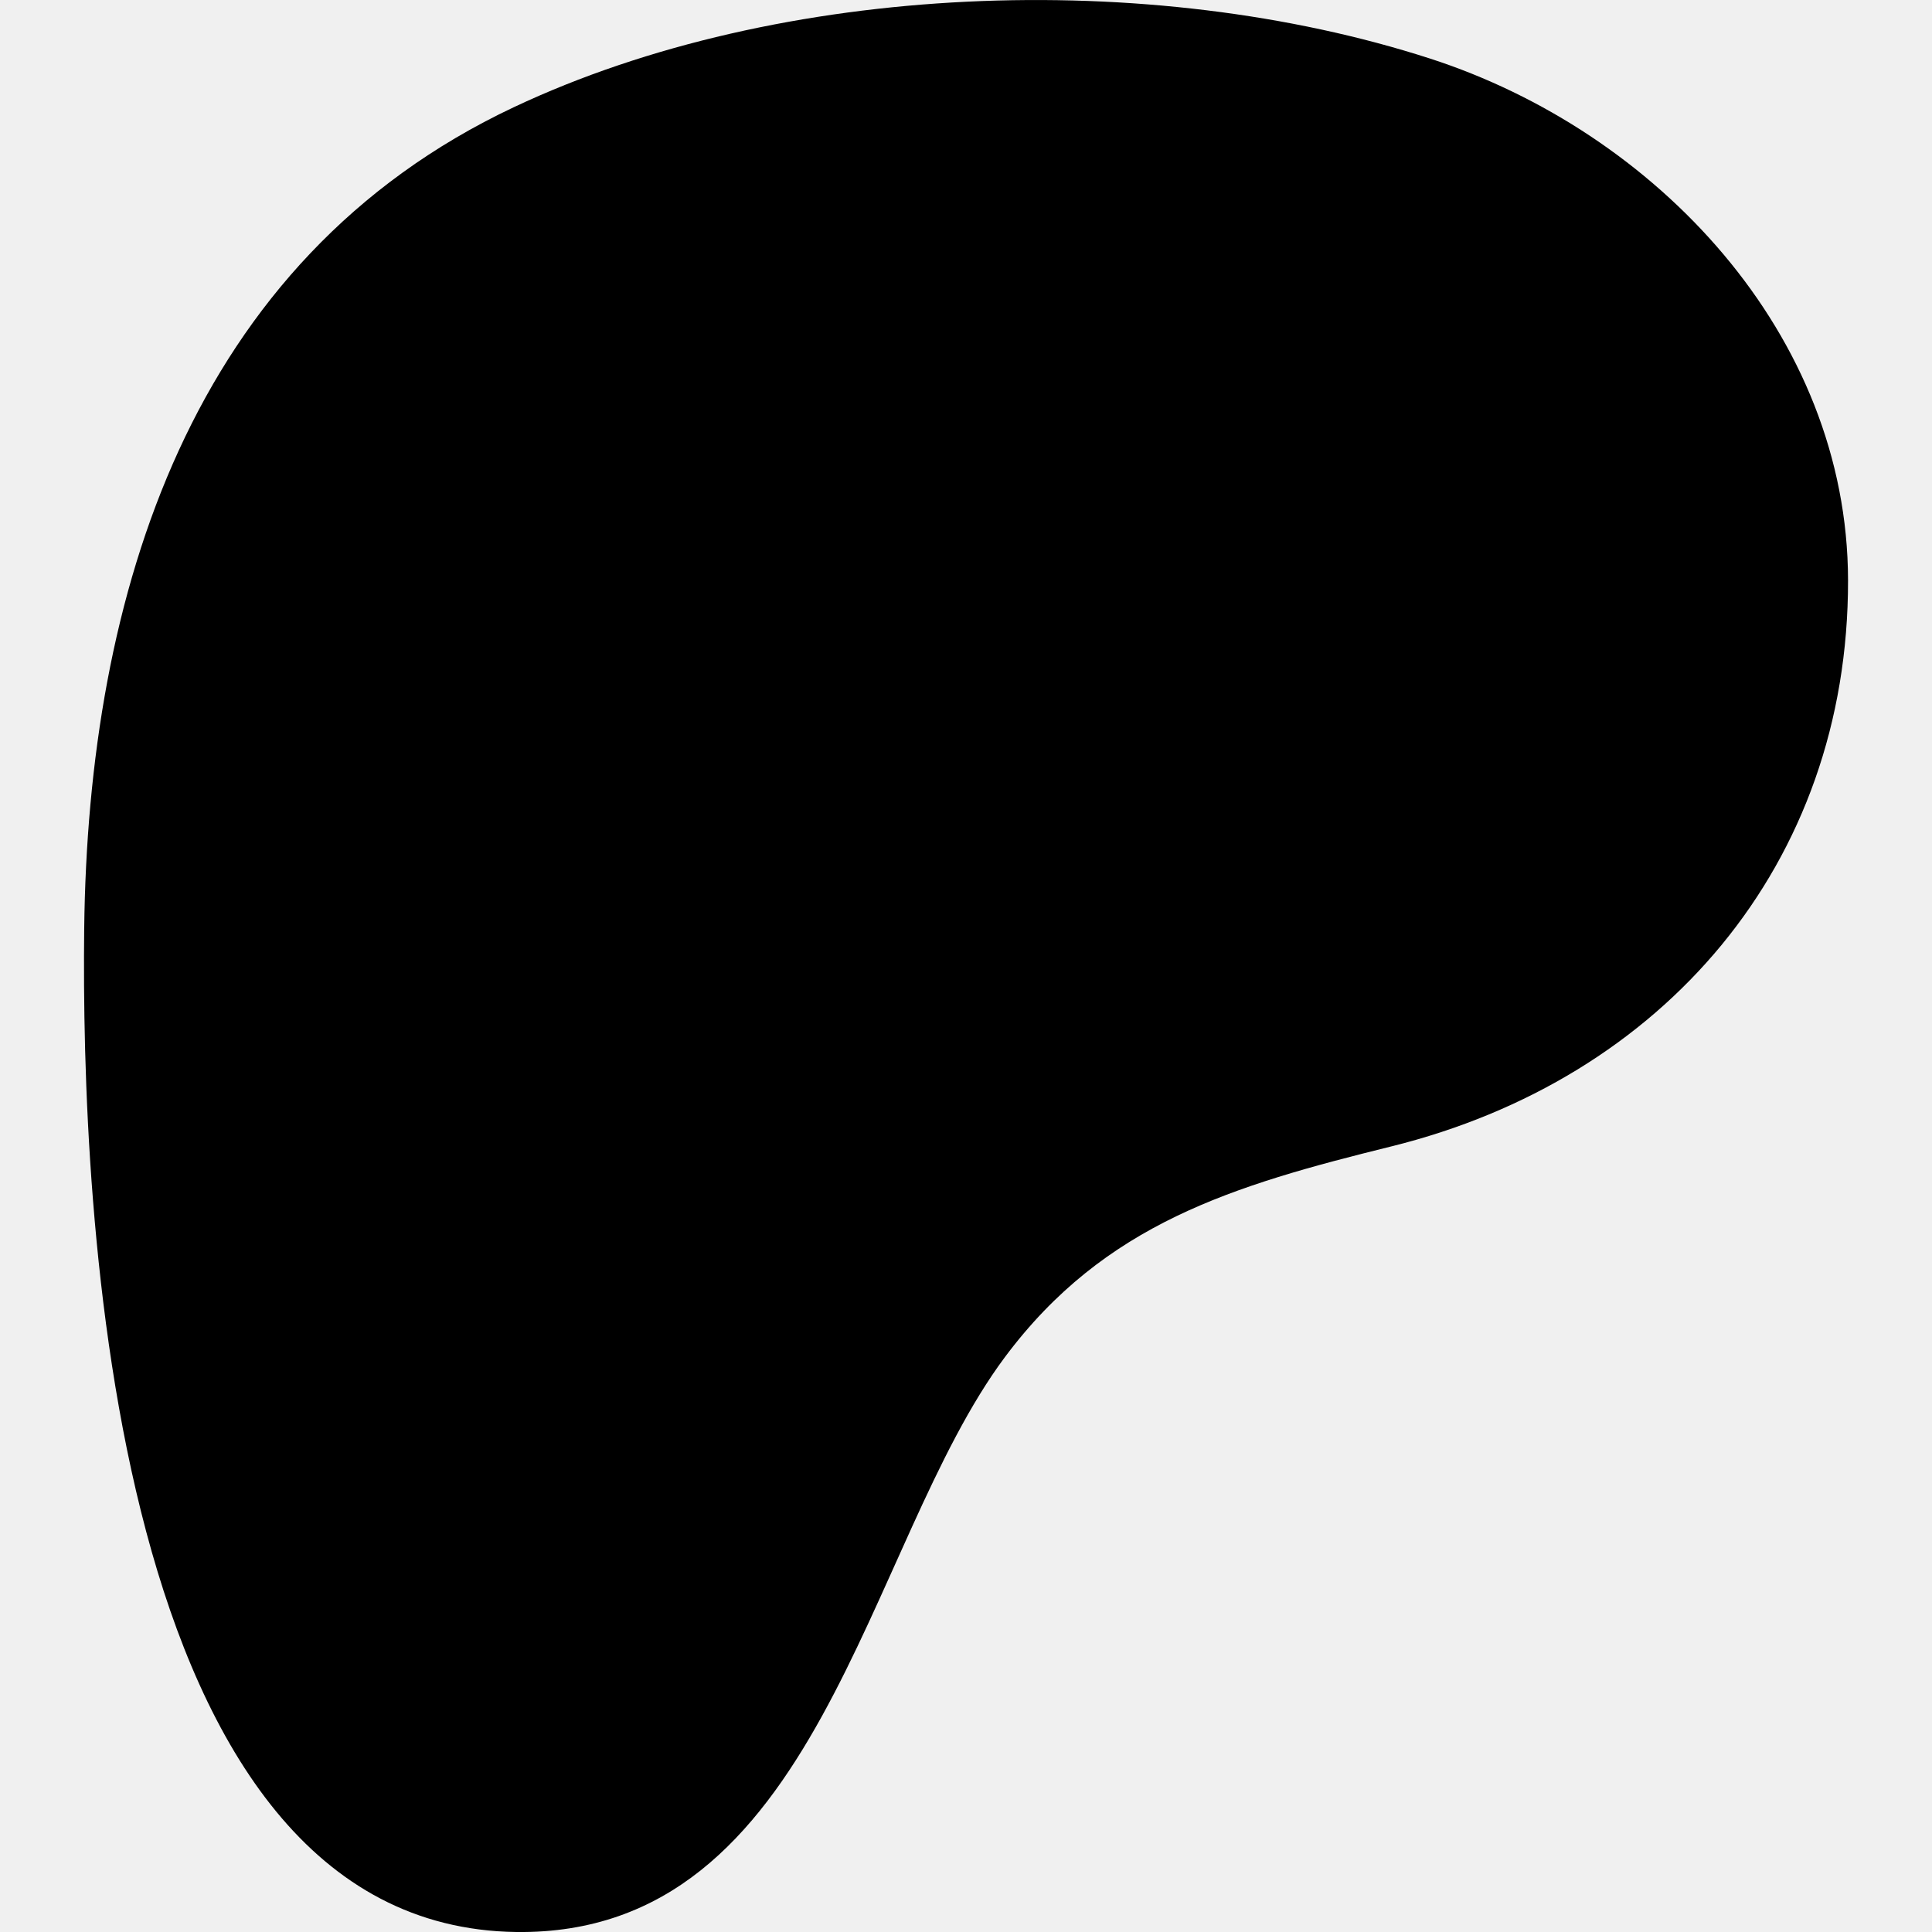
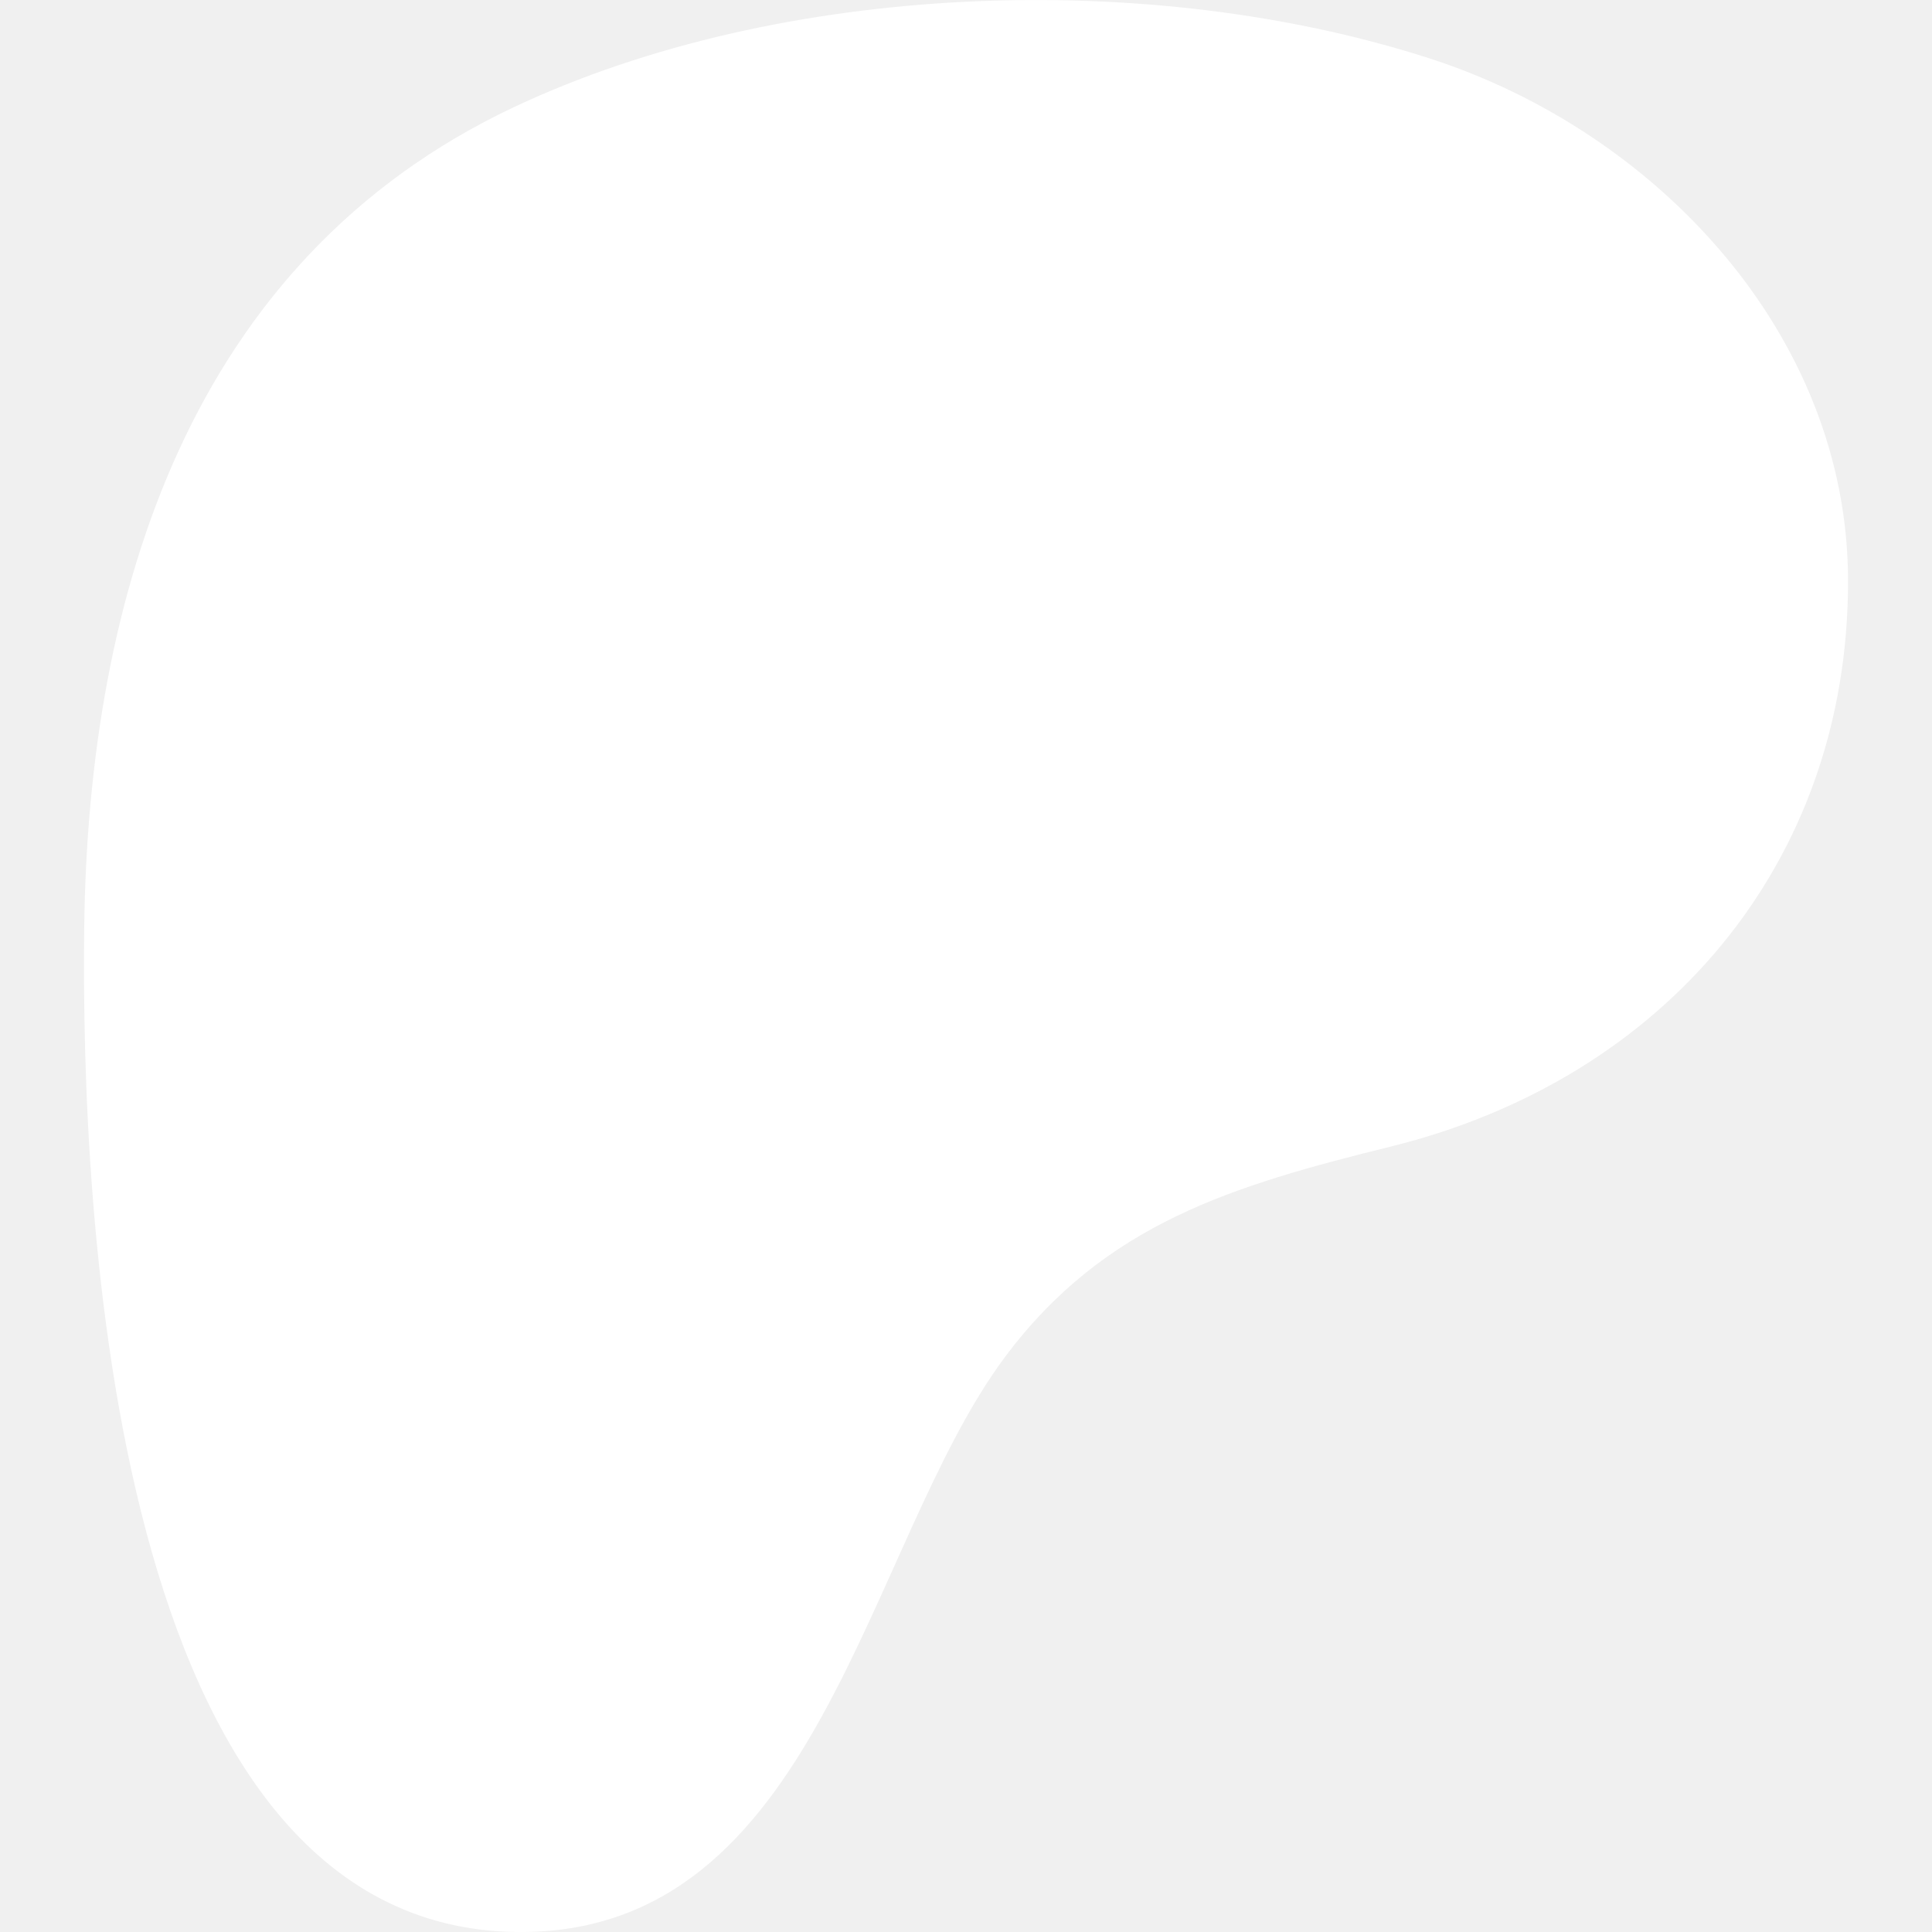
- <svg xmlns="http://www.w3.org/2000/svg" role="img" viewBox="0 0 24 24">
+ <svg xmlns="http://www.w3.org/2000/svg" role="img" viewBox="0 0 24 24" fill="white">
  <path d="M22.957 7.21c-.004-3.064-2.391-5.576-5.191-6.482-3.478-1.125-8.064-.962-11.384.604C2.357 3.231 1.093 7.391 1.046 11.54c-.039 3.411.302 12.396 5.369 12.46 3.765.047 4.326-4.804 6.068-7.141 1.24-1.662 2.836-2.132 4.801-2.618 3.376-.836 5.678-3.501 5.673-7.031Z" />
</svg>
